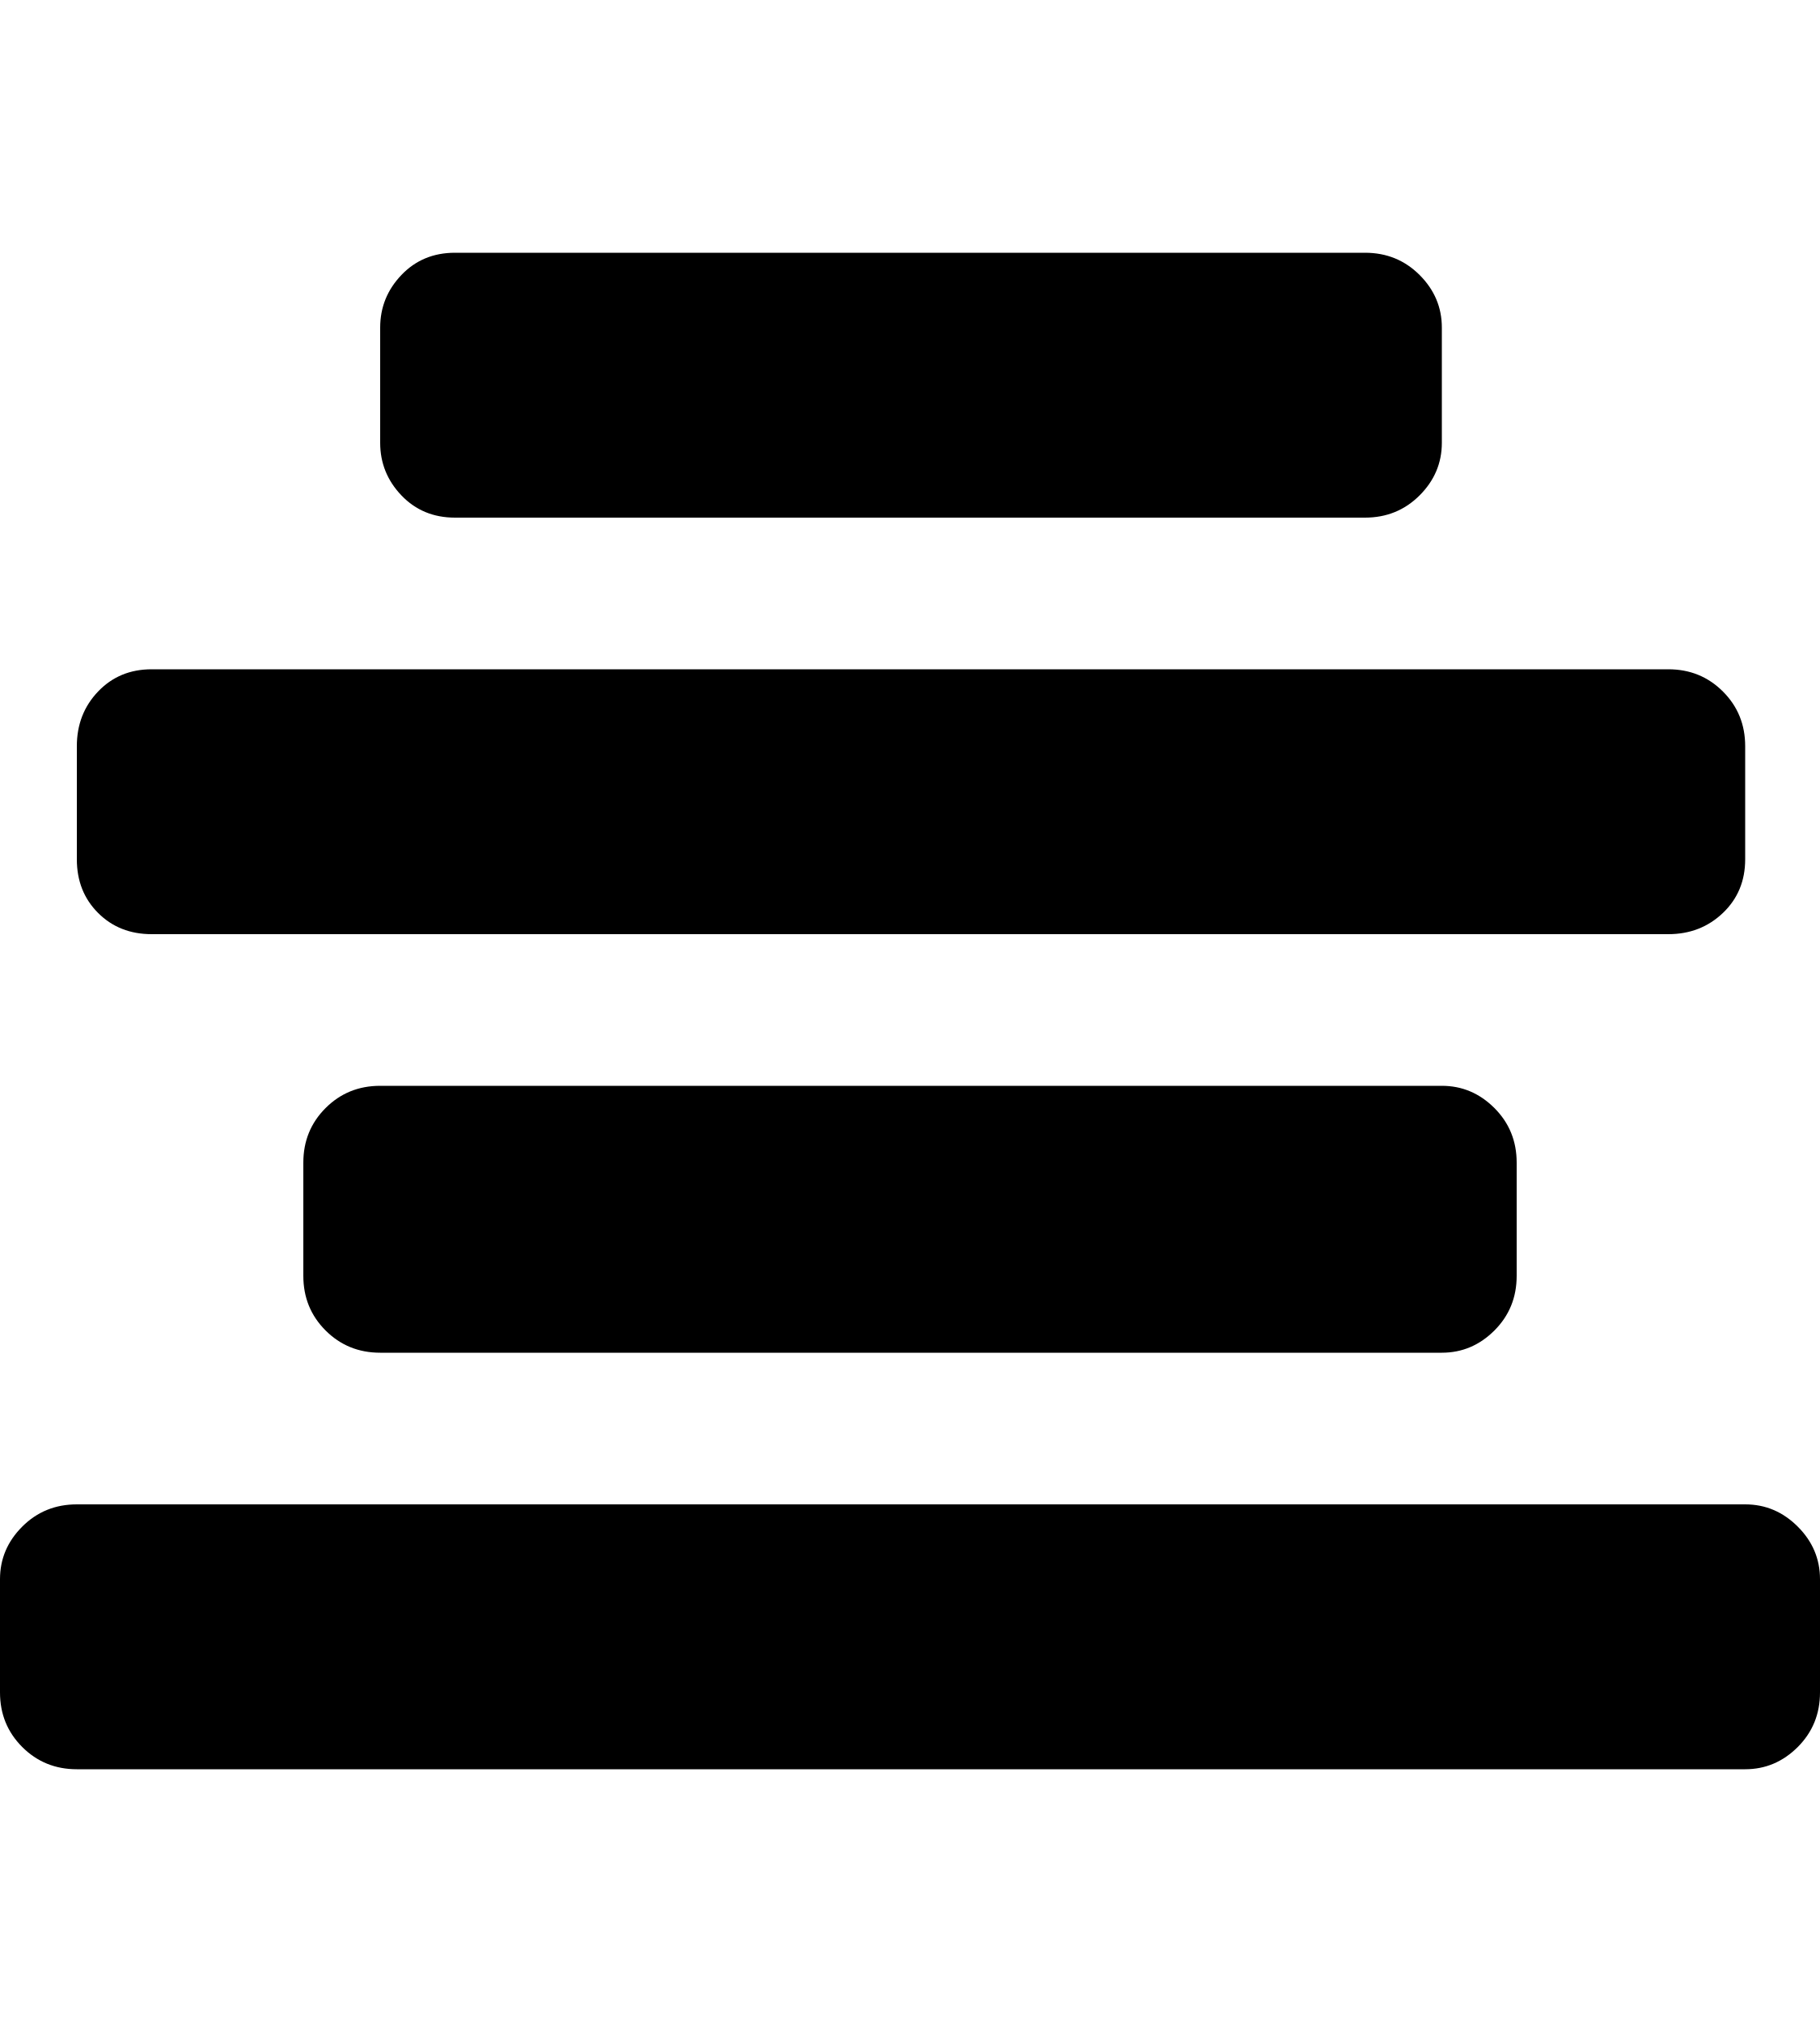
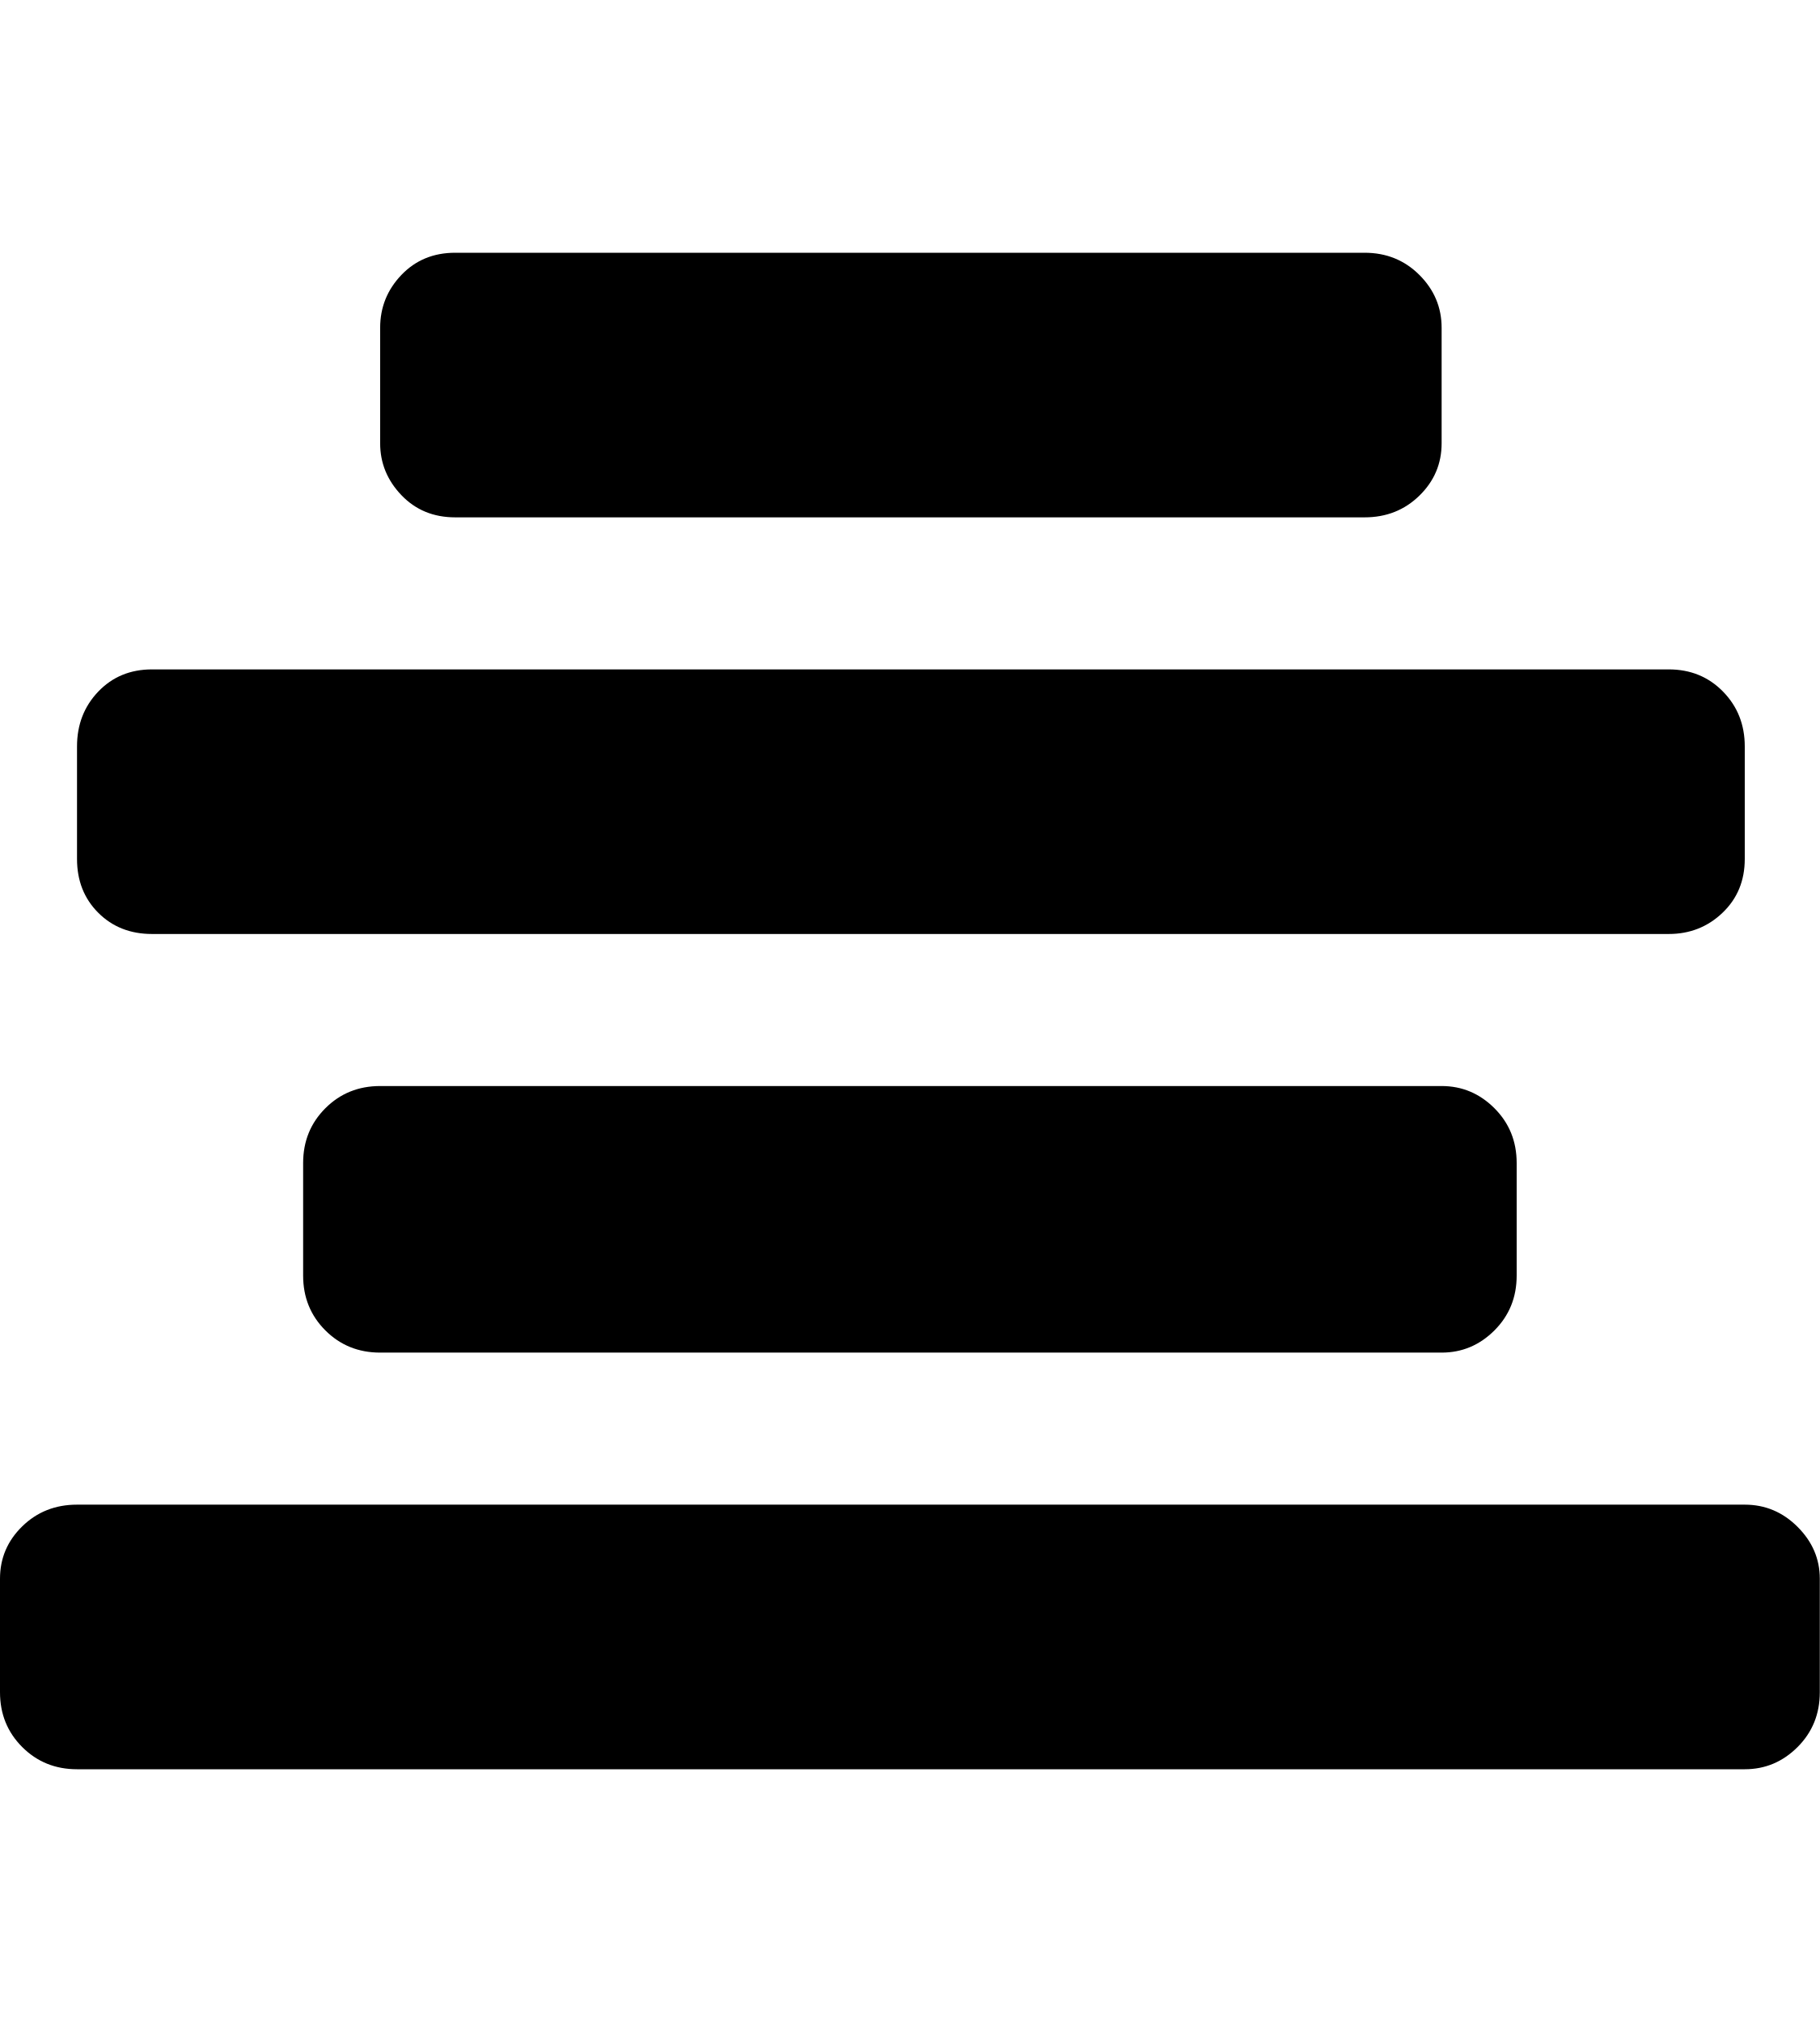
- <svg xmlns="http://www.w3.org/2000/svg" height="1000px" width="900px">
+ <svg xmlns="http://www.w3.org/2000/svg" height="1000px" width="899.902px">
  <g>
-     <path d="M0 837c0 0 0 -56 0 -56c0 -10 3.667 -18.667 11 -26c7.333 -7.333 16.333 -11 27 -11c0 0 825 0 825 0c10 0 18.667 3.667 26 11c7.333 7.333 11 16 11 26c0 0 0 56 0 56c0 10.667 -3.667 19.667 -11 27c-7.333 7.333 -16 11 -26 11c0 0 -825 0 -825 0c-10.667 0 -19.667 -3.667 -27 -11c-7.333 -7.333 -11 -16.333 -11 -27c0 0 0 0 0 0m38 -412c0 0 0 -56 0 -56c0 -10.667 3.5 -19.667 10.5 -27c7 -7.333 15.833 -11 26.5 -11c0 0 750 0 750 0c10.667 0 19.667 3.667 27 11c7.333 7.333 11 16.333 11 27c0 0 0 56 0 56c0 10.667 -3.667 19.5 -11 26.5c-7.333 7 -16.333 10.5 -27 10.5c0 0 -750 0 -750 0c-10.667 0 -19.5 -3.5 -26.5 -10.5c-7 -7 -10.5 -15.833 -10.5 -26.5c0 0 0 0 0 0m112 206c0 0 0 -56 0 -56c0 -10.667 3.667 -19.667 11 -27c7.333 -7.333 16.333 -11 27 -11c0 0 525 0 525 0c10 0 18.667 3.667 26 11c7.333 7.333 11 16.333 11 27c0 0 0 56 0 56c0 10.667 -3.667 19.667 -11 27c-7.333 7.333 -16 11 -26 11c0 0 -525 0 -525 0c-10.667 0 -19.667 -3.667 -27 -11c-7.333 -7.333 -11 -16.333 -11 -27c0 0 0 0 0 0m38 -412c0 0 0 -57 0 -57c0 -10 3.5 -18.667 10.5 -26c7 -7.333 15.833 -11 26.5 -11c0 0 450 0 450 0c10.667 0 19.667 3.667 27 11c7.333 7.333 11 16 11 26c0 0 0 57 0 57c0 10 -3.667 18.667 -11 26c-7.333 7.333 -16.333 11 -27 11c0 0 -450 0 -450 0c-10.667 0 -19.5 -3.667 -26.5 -11c-7 -7.333 -10.5 -16 -10.5 -26c0 0 0 0 0 0" />
+     <path d="M0 836.914c0 0 0 -56.152 0 -56.152c0 -10.091 3.662 -18.718 10.986 -25.879c7.325 -7.162 16.358 -10.742 27.1 -10.742c0 0 824.707 0 824.707 0c10.091 0 18.799 3.662 26.123 10.986c7.324 7.324 10.986 15.869 10.986 25.635c0 0 0 56.152 0 56.152c0 10.742 -3.662 19.775 -10.986 27.1c-7.324 7.324 -16.032 10.986 -26.123 10.986c0 0 -824.707 0 -824.707 0c-10.742 0 -19.775 -3.662 -27.1 -10.986c-7.324 -7.325 -10.986 -16.358 -10.986 -27.1c0 0 0 0 0 0m38.086 -412.109c0 0 0 -55.664 0 -55.664c0 -10.743 3.499 -19.776 10.498 -27.1c6.999 -7.324 15.869 -10.986 26.611 -10.986c0 0 750 0 750 0c10.742 0 19.694 3.662 26.856 10.986c7.161 7.324 10.742 16.357 10.742 27.1c0 0 0 55.664 0 55.664c0 10.742 -3.662 19.612 -10.986 26.611c-7.325 6.999 -16.195 10.498 -26.612 10.498c0 0 -750 0 -750 0c-10.742 0 -19.612 -3.499 -26.611 -10.498c-6.999 -6.999 -10.498 -15.869 -10.498 -26.611c0 0 0 0 0 0m111.816 206.054c0 0 0 -55.664 0 -55.664c0 -10.742 3.662 -19.775 10.987 -27.099c7.324 -7.325 16.357 -10.987 27.099 -10.987c0 0 524.903 0 524.903 0c10.091 0 18.798 3.662 26.123 10.987c7.324 7.324 10.986 16.357 10.986 27.099c0 0 0 55.664 0 55.664c0 10.742 -3.662 19.776 -10.986 27.1c-7.325 7.324 -16.032 10.986 -26.123 10.986c0 0 -524.903 0 -524.903 0c-10.742 0 -19.775 -3.662 -27.099 -10.986c-7.325 -7.324 -10.987 -16.358 -10.987 -27.1c0 0 0 0 0 0m38.086 -411.621c0 0 0 -57.129 0 -57.129c0 -10.091 3.5 -18.799 10.498 -26.123c6.999 -7.324 15.869 -10.986 26.612 -10.986c0 0 449.707 0 449.707 0c10.742 0 19.775 3.662 27.099 10.986c7.325 7.324 10.987 16.032 10.987 26.123c0 0 0 57.129 0 57.129c0 10.091 -3.662 18.718 -10.987 25.879c-7.324 7.162 -16.357 10.742 -27.099 10.742c0 0 -449.707 0 -449.707 0c-10.743 0 -19.613 -3.662 -26.612 -10.986c-6.998 -7.324 -10.498 -15.869 -10.498 -25.635c0 0 0 0 0 0" />
  </g>
</svg>
